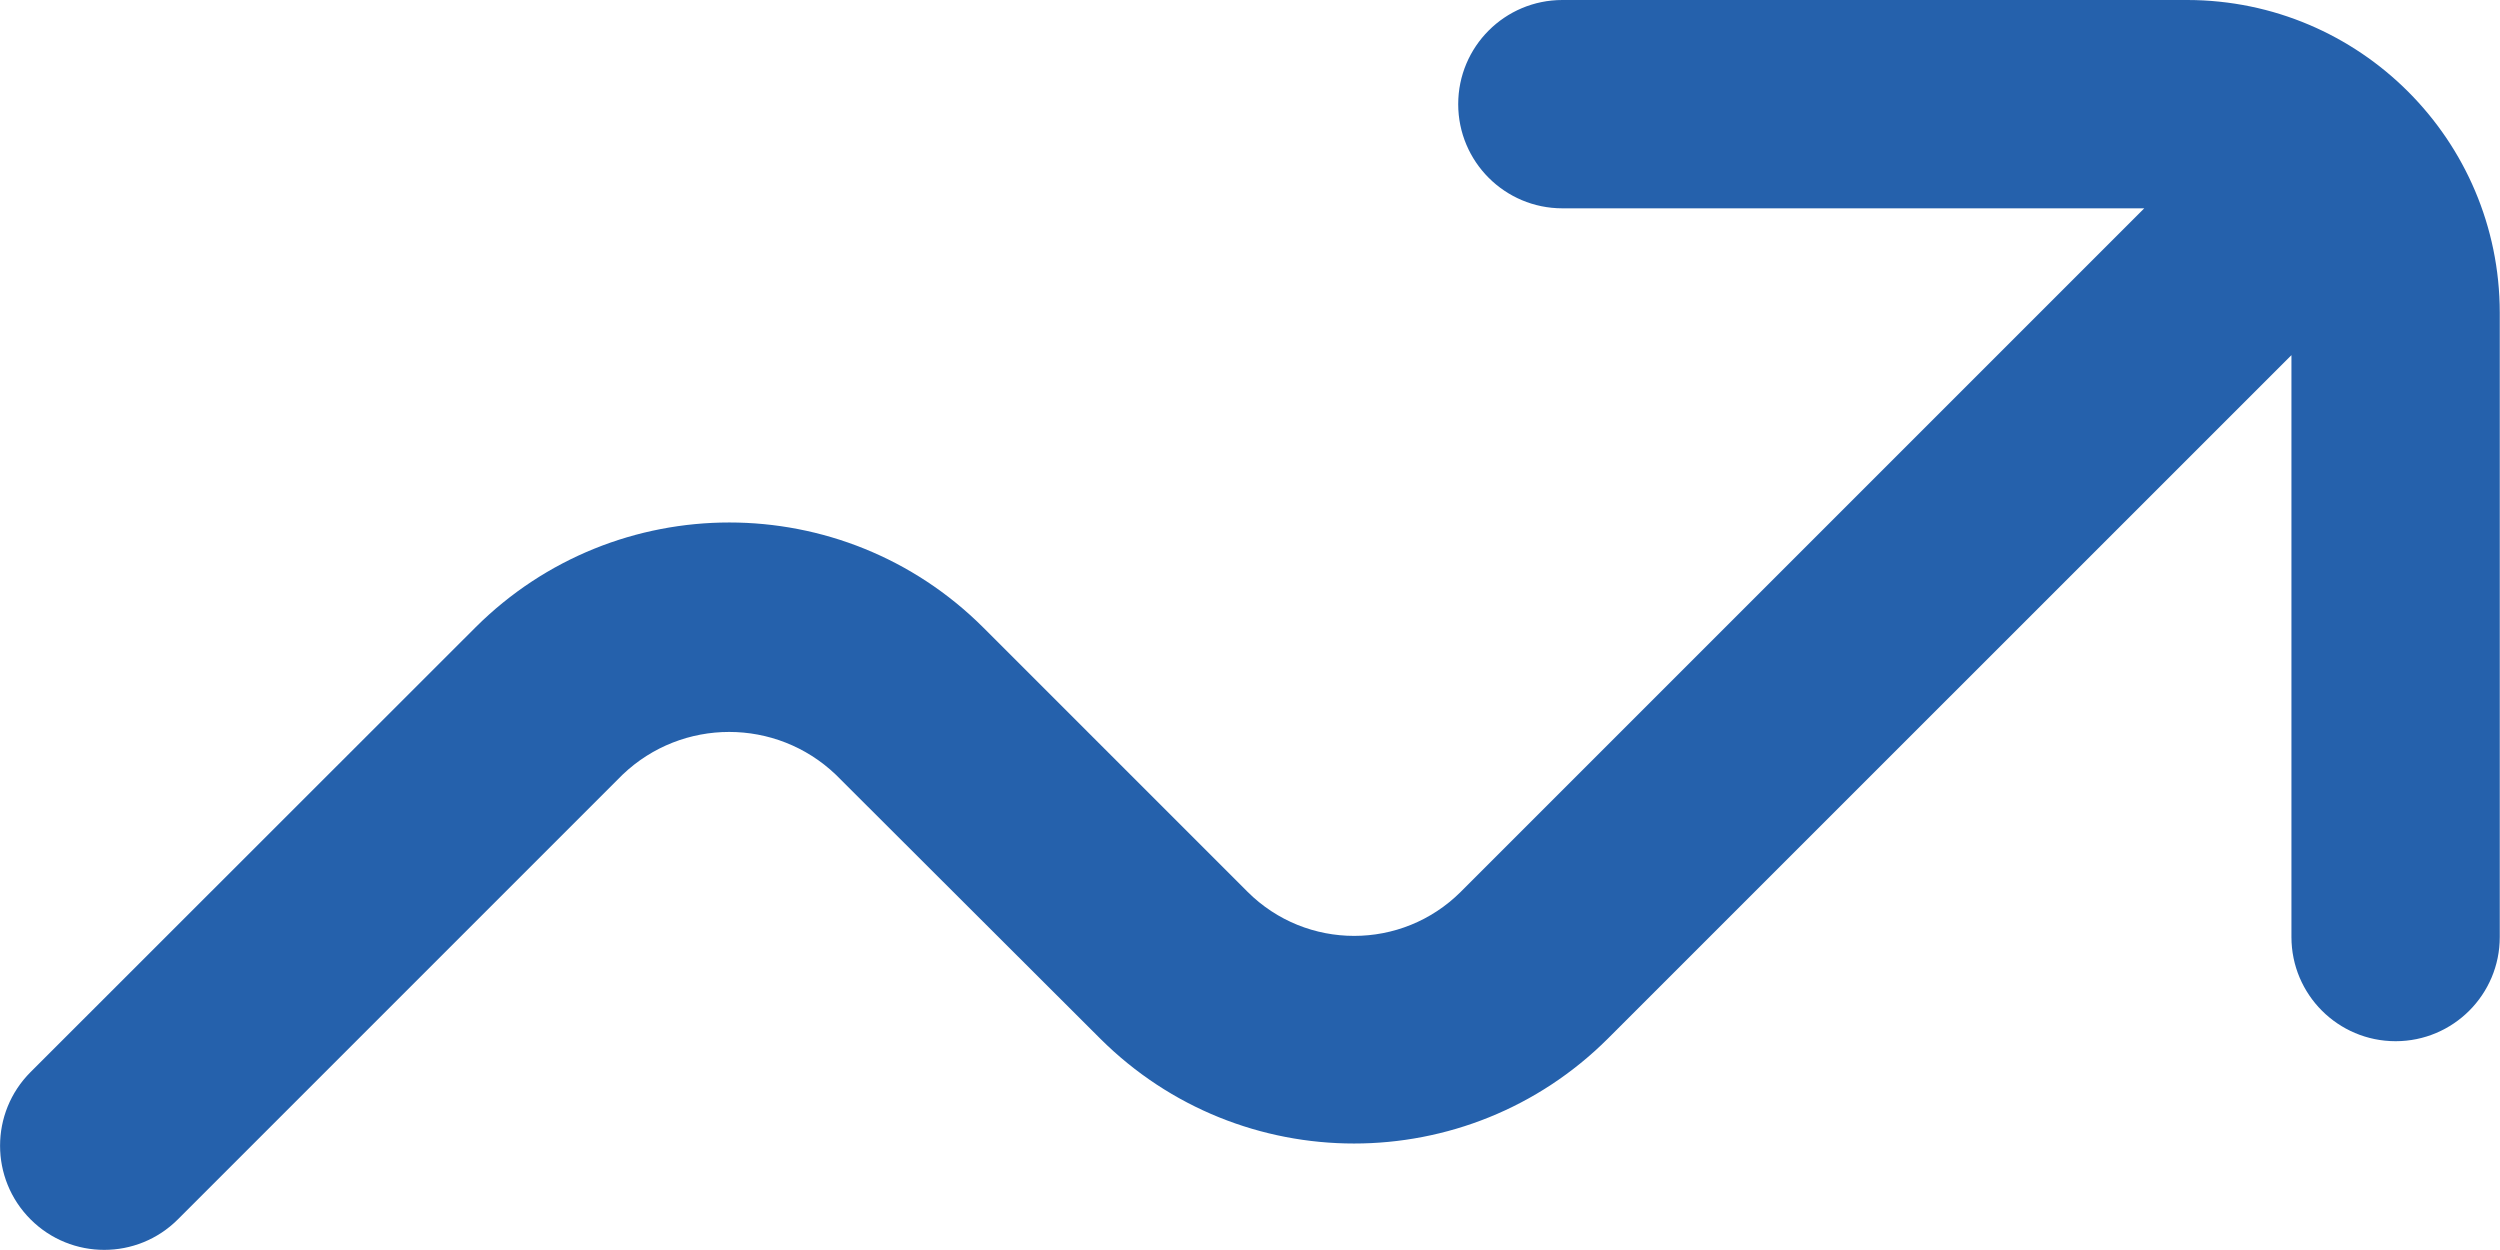
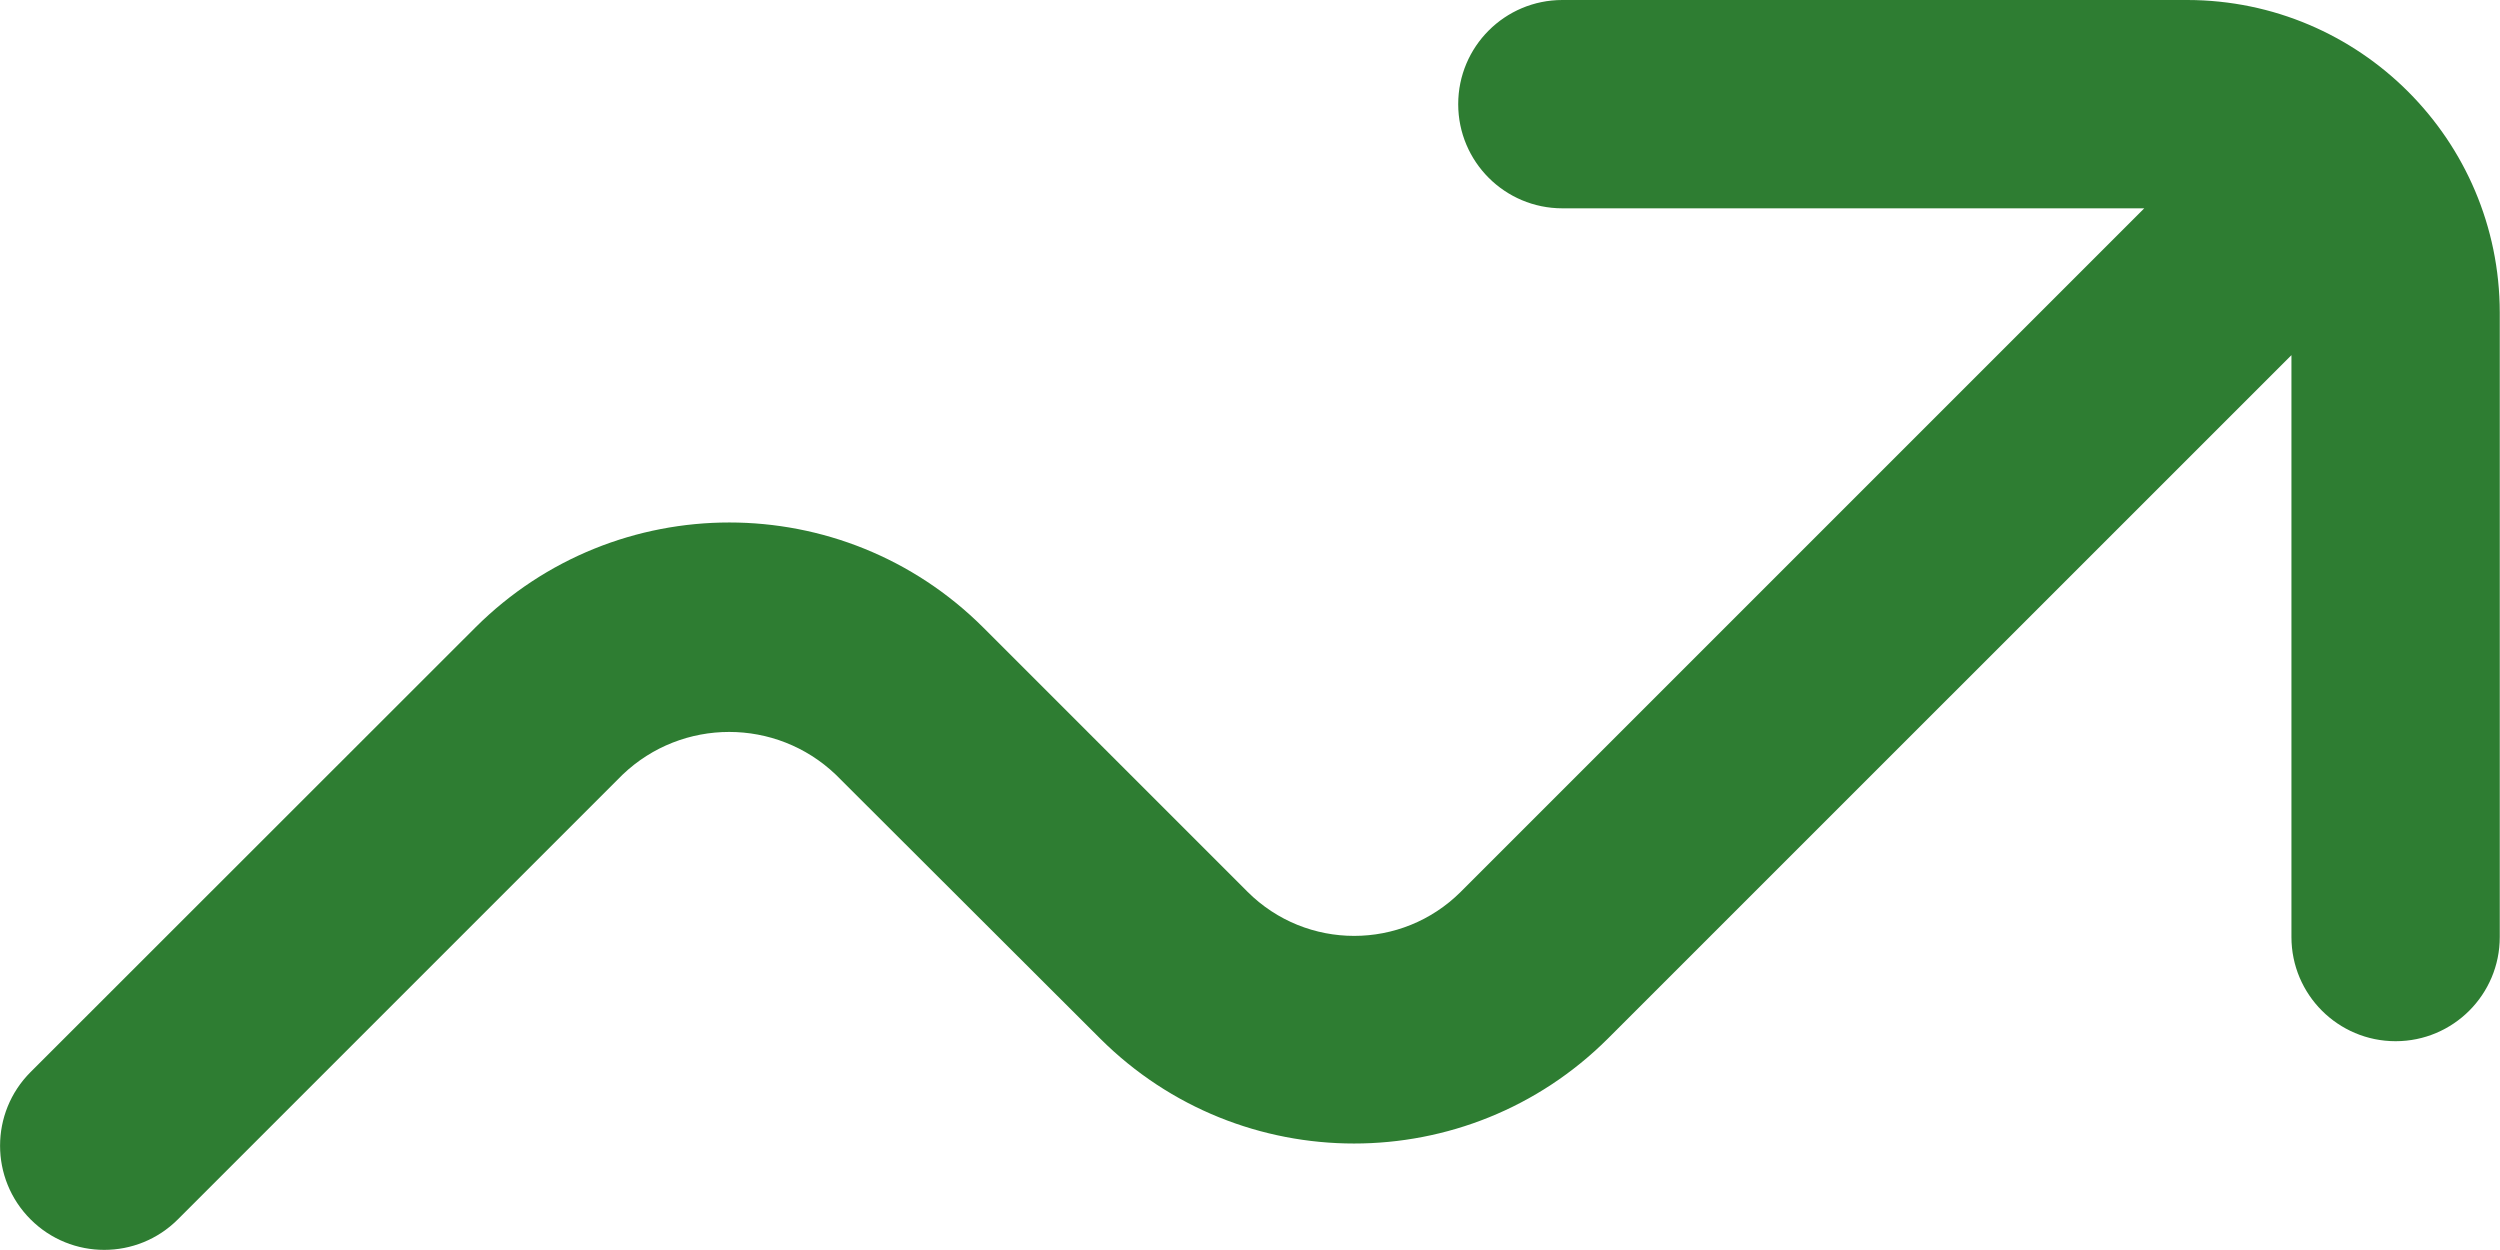
<svg xmlns="http://www.w3.org/2000/svg" width="21.181" height="10.59" viewBox="0 0 21.181 10.59">
-   <path id="tendencia-de-flecha-hacia-arriba" d="M18.532,6H13.237a.882.882,0,0,0,0,1.765h4.93l-5.791,5.791a1.279,1.279,0,0,1-1.806,0L8.329,11.315a3.046,3.046,0,0,0-4.3,0L.259,15.083a.882.882,0,1,0,1.248,1.248l3.768-3.768a1.308,1.308,0,0,1,1.806,0L9.322,14.8a3.046,3.046,0,0,0,4.3,0l5.792-5.791v4.93a.882.882,0,1,0,1.765,0V8.647A2.651,2.651,0,0,0,18.533,6Z" transform="translate(0 -6)" fill="#2561ac" />
+   <path id="tendencia-de-flecha-hacia-arriba" d="M18.532,6H13.237a.882.882,0,0,0,0,1.765h4.93l-5.791,5.791a1.279,1.279,0,0,1-1.806,0L8.329,11.315a3.046,3.046,0,0,0-4.3,0L.259,15.083a.882.882,0,1,0,1.248,1.248l3.768-3.768a1.308,1.308,0,0,1,1.806,0L9.322,14.8a3.046,3.046,0,0,0,4.3,0l5.792-5.791v4.93a.882.882,0,1,0,1.765,0V8.647A2.651,2.651,0,0,0,18.533,6Z" transform="translate(0 -6)" fill="#2e7d32" />
</svg>
